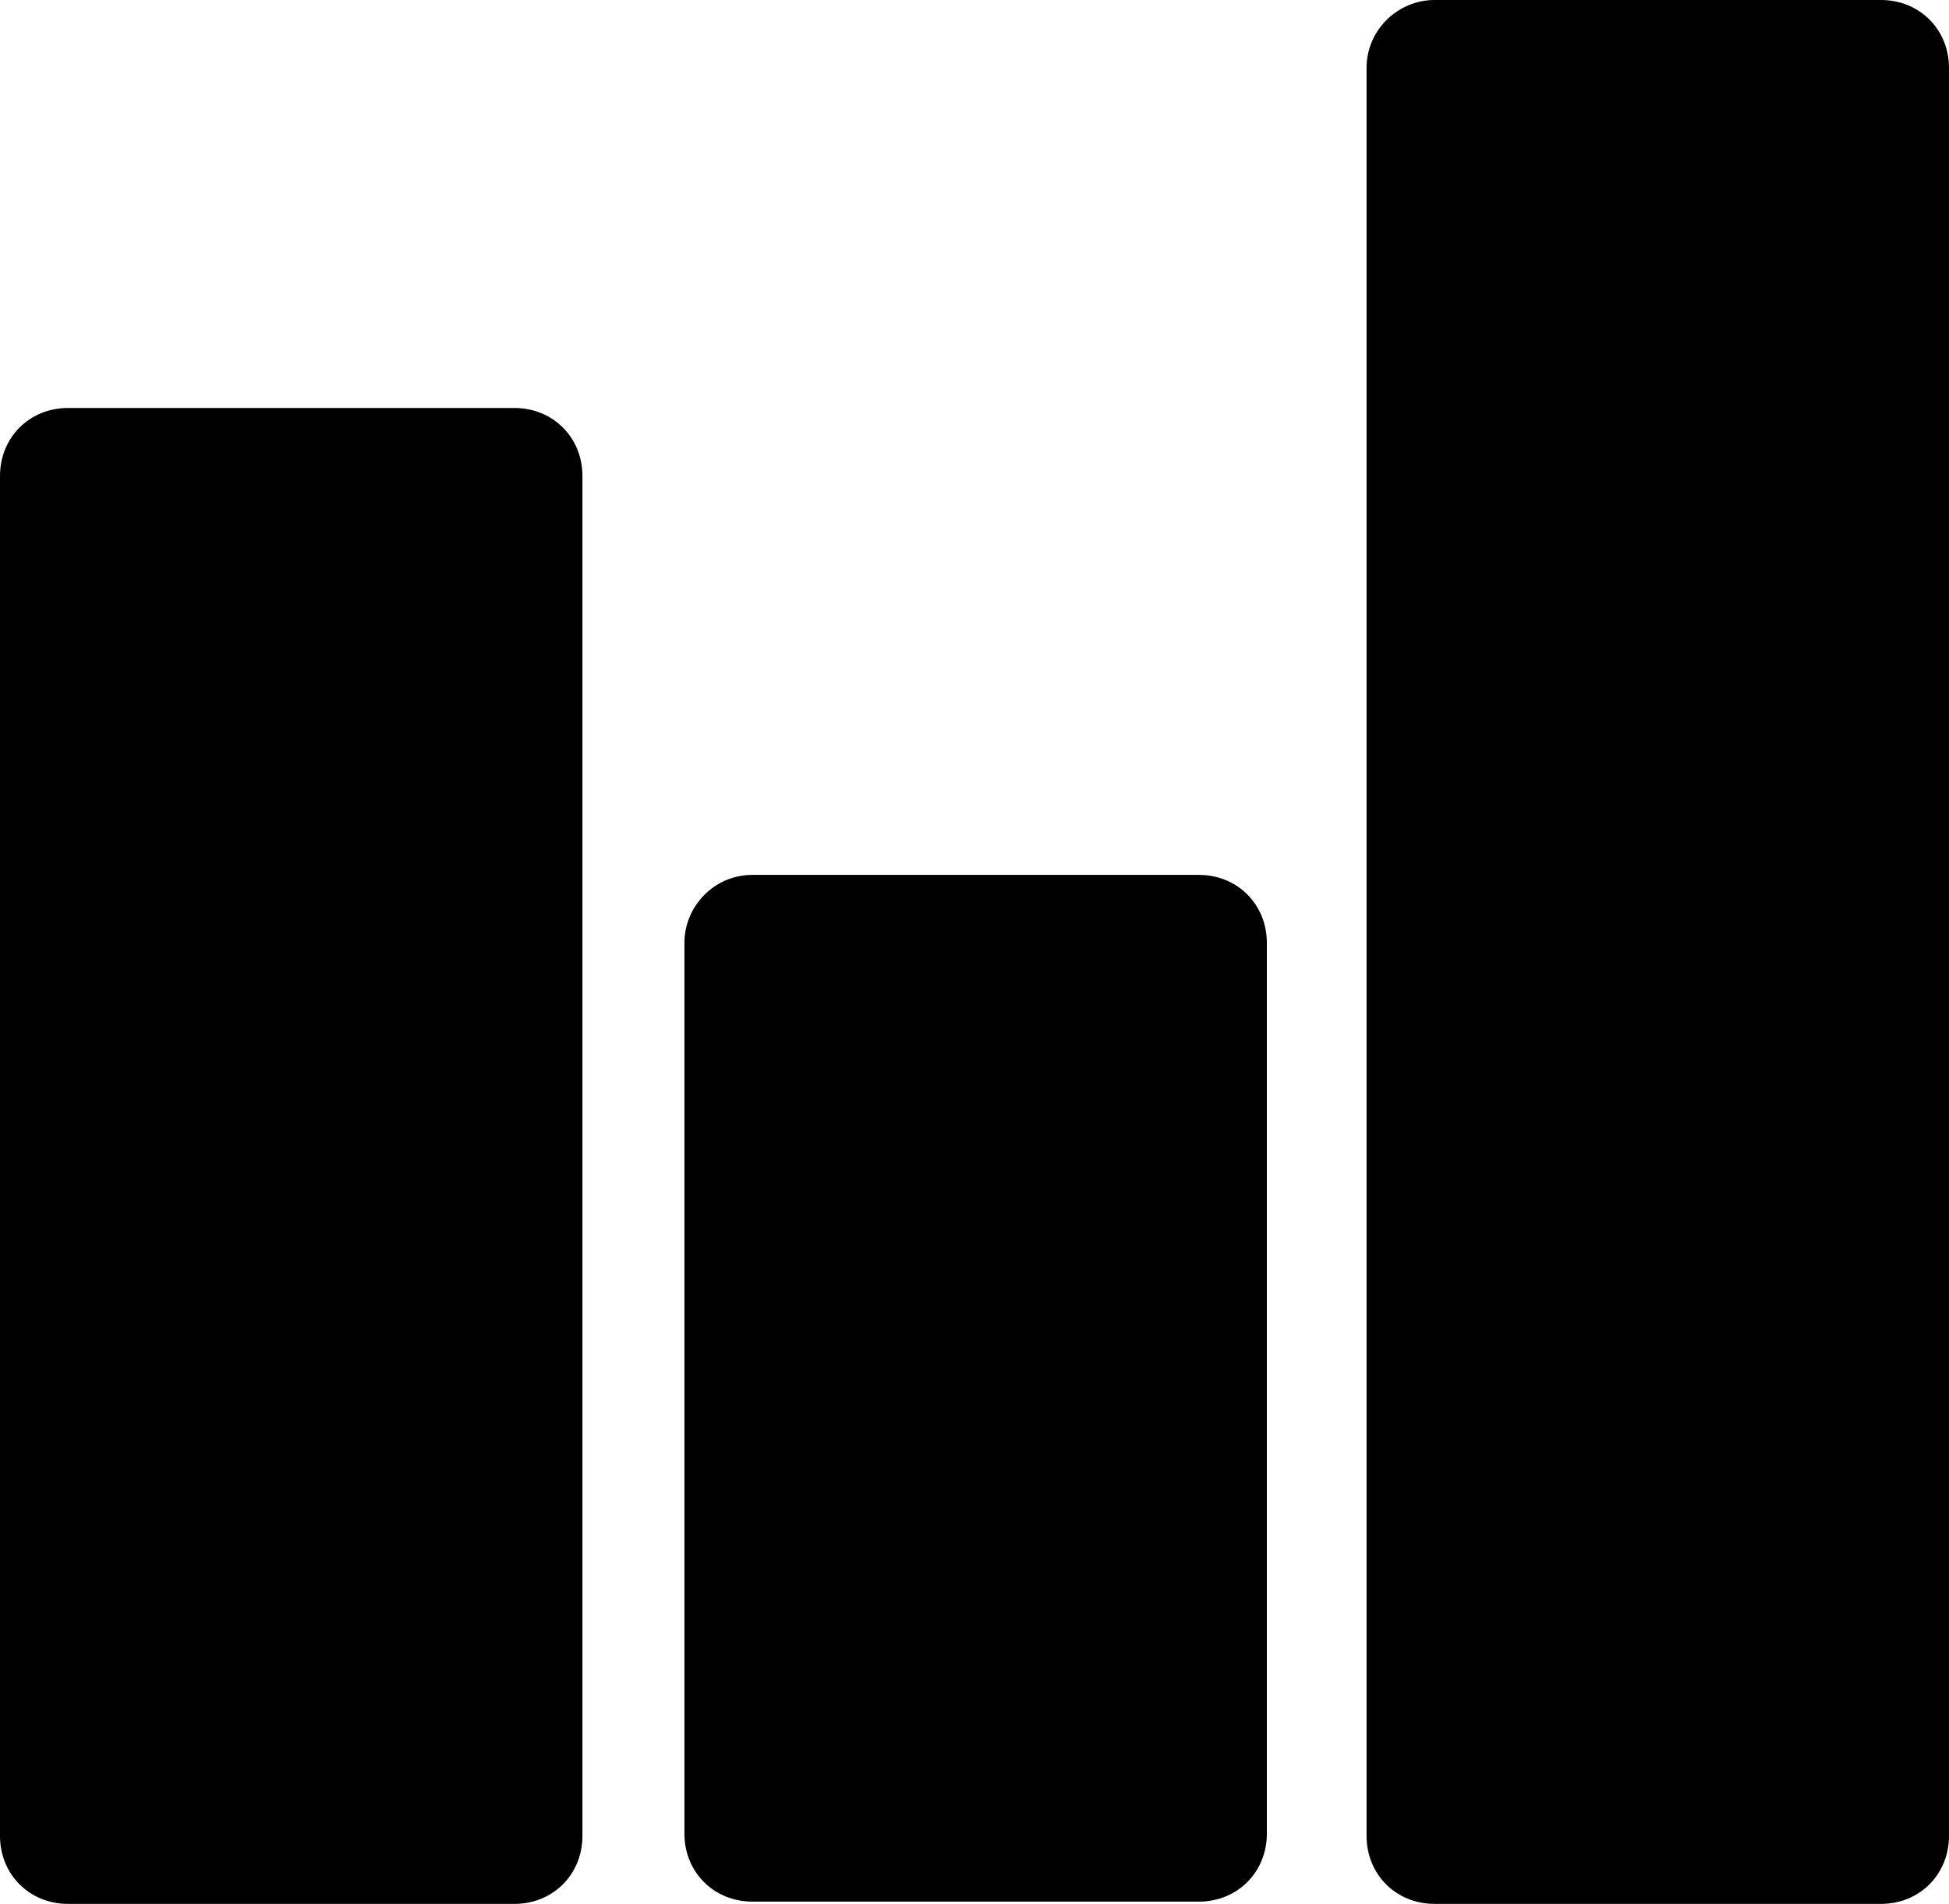
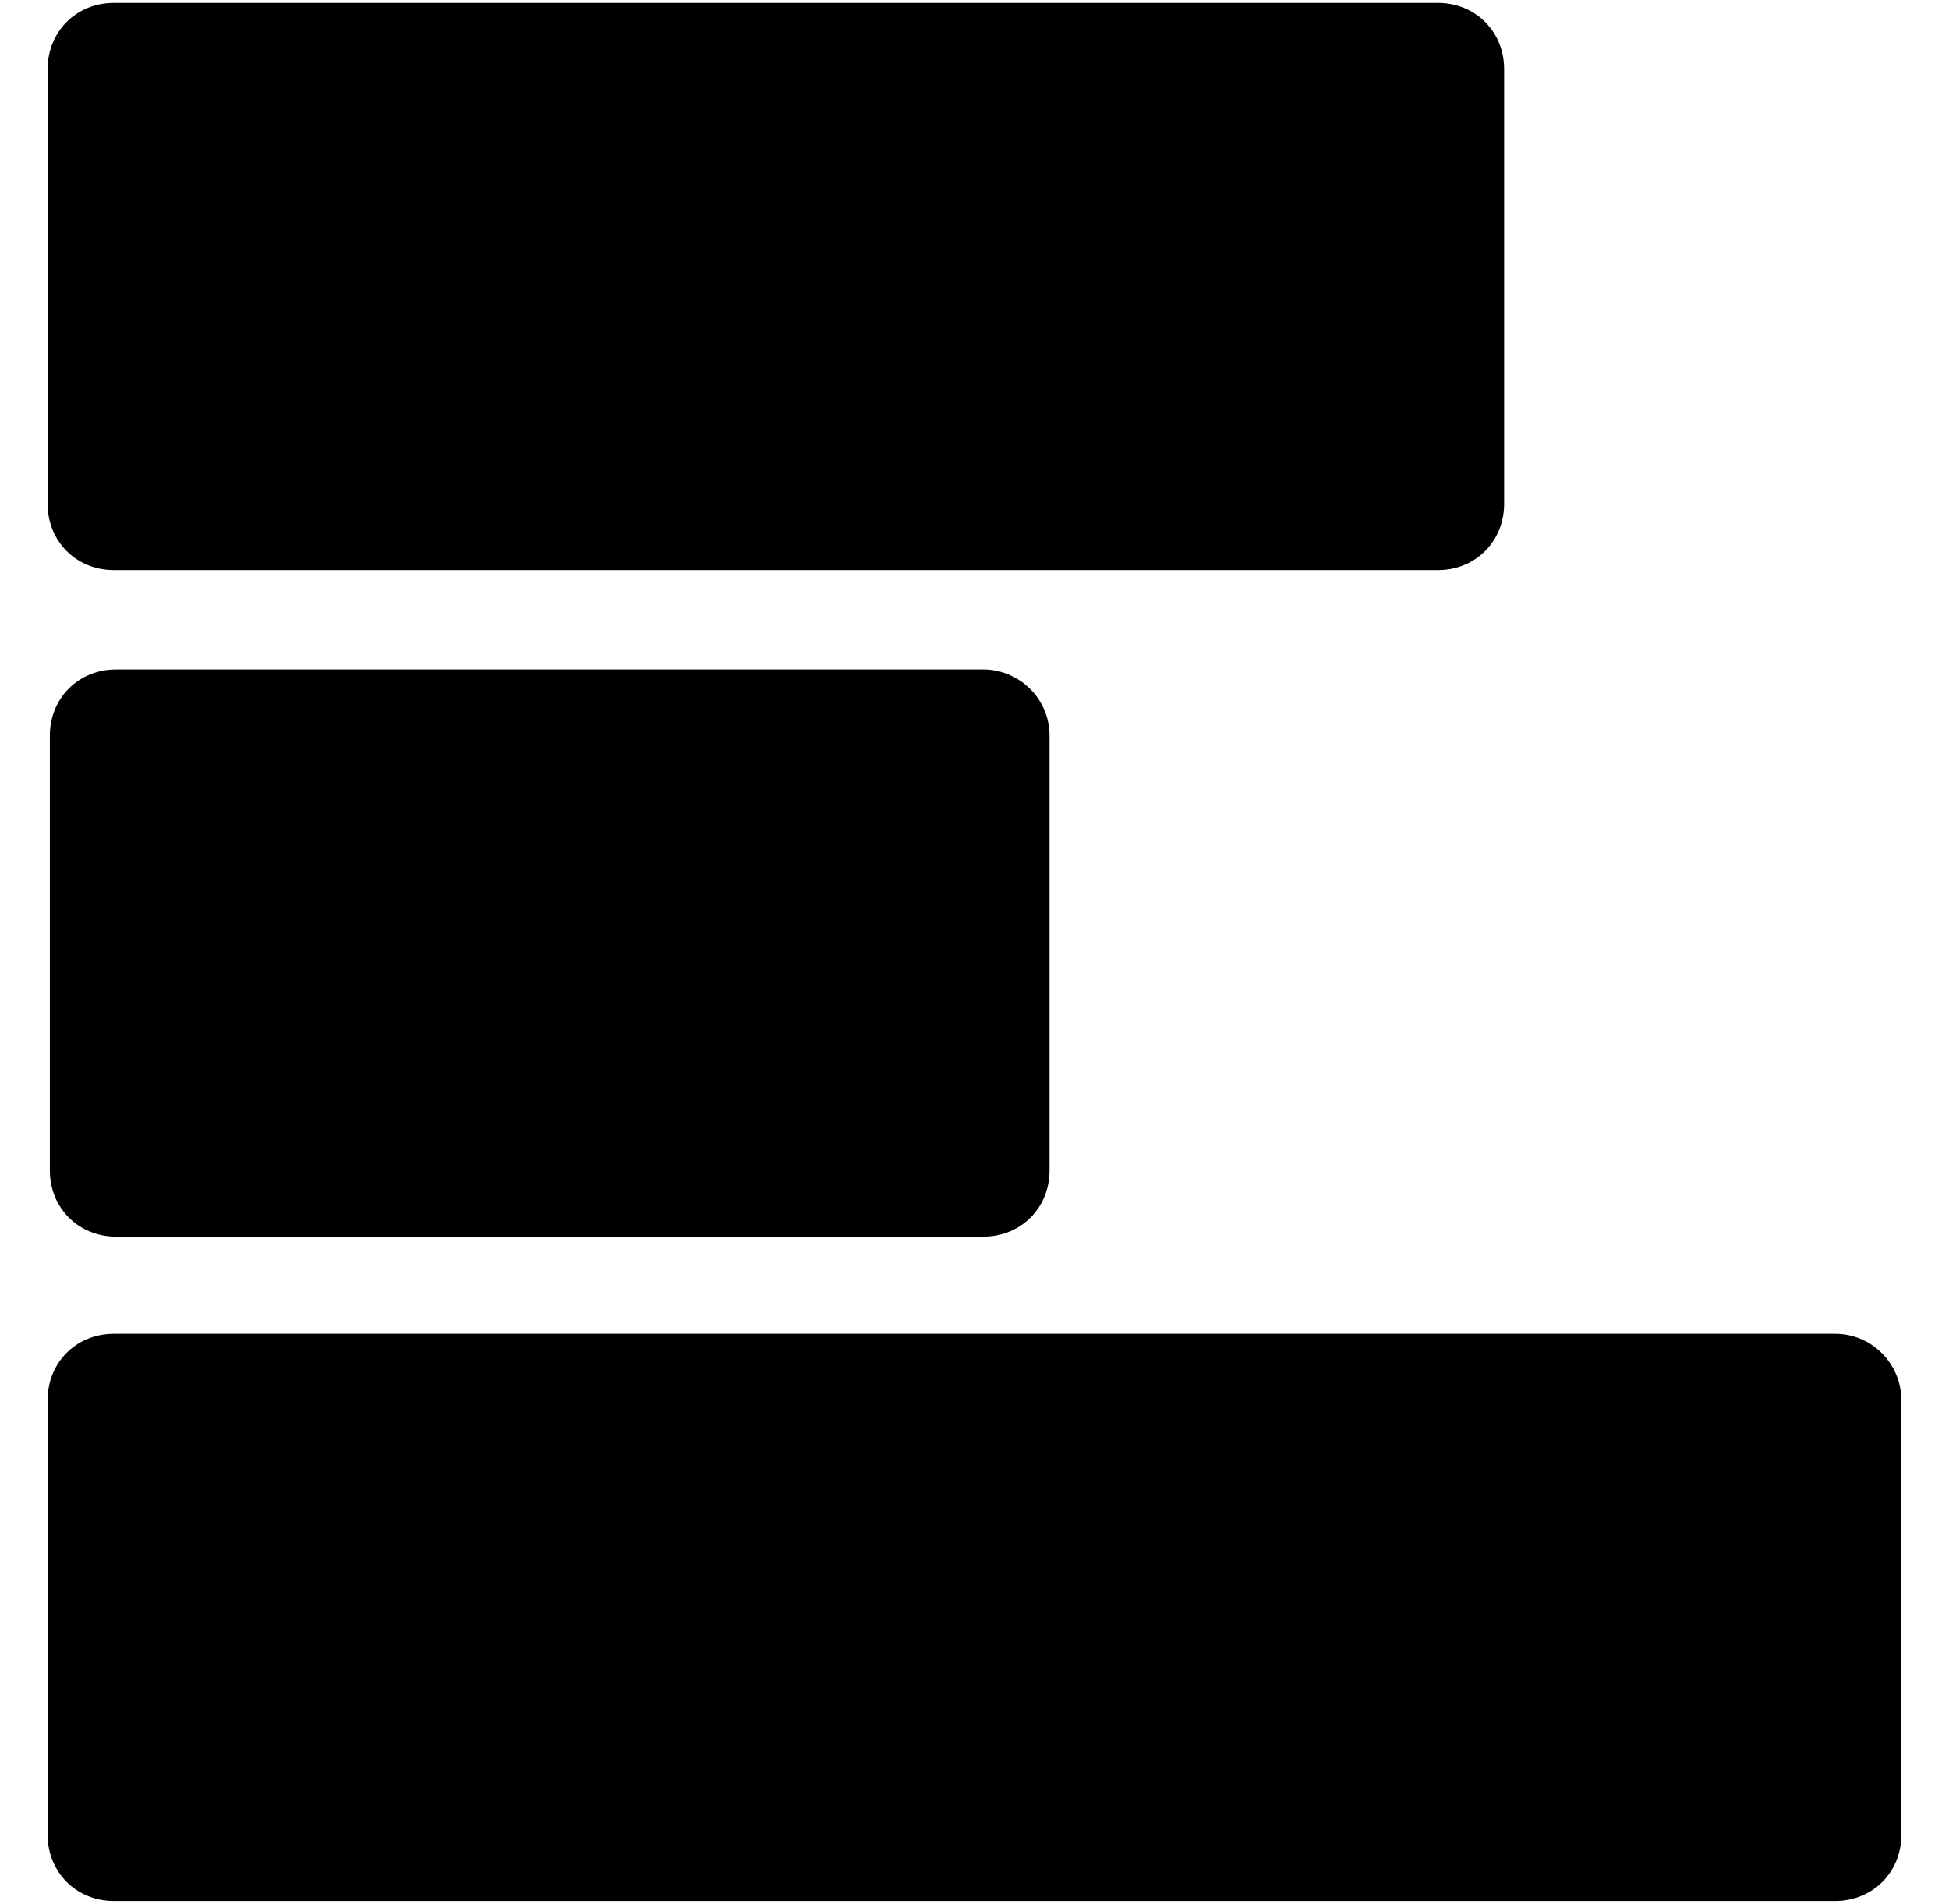
- <svg xmlns="http://www.w3.org/2000/svg" version="1.1" id="Layer_1" x="0px" y="0px" viewBox="-354 243.3 86 84" style="enable-background:new -354 243.3 86 84;" xml:space="preserve">
-   <path d="M-320.8,281.9h19.7c1.7,0,3,1.3,3,3v39.3c0,1.7-1.3,3-3,3h-19.7c-1.7,0-3-1.3-3-3v-39.3  C-323.8,283.3-322.5,281.9-320.8,281.9z" />
-   <path d="M-351,261.3h19.7c1.7,0,3,1.3,3,3v60c0,1.7-1.3,3-3,3H-351c-1.7,0-3-1.3-3-3v-60C-354,262.6-352.7,261.3-351,261.3z" />
-   <path d="M-290.7,243.3h19.7c1.7,0,3,1.3,3,3v78c0,1.7-1.3,3-3,3h-19.7c-1.7,0-3-1.3-3-3v-78C-293.7,244.6-292.3,243.3-290.7,243.3z" />
+ <svg xmlns="http://www.w3.org/2000/svg" version="1.1" id="Layer_1" x="0px" y="0px" width="612px" height="597.767px" viewBox="-354 340.417 612 597.767" enable-background="new -354 340.417 612 597.767" xml:space="preserve">
+   <path d="M-24.439,571.391v136.512c0,11.78-9.008,20.789-20.789,20.789h-272.33c-11.78,0-20.789-9.009-20.789-20.789V571.391  c0-11.78,9.008-20.788,20.789-20.788h272.33C-34.141,550.603-24.439,559.61-24.439,571.391z" />
+   <path d="M118.308,362.119v136.512c0,11.78-9.008,20.789-20.788,20.789h-415.771c-11.78,0-20.788-9.009-20.788-20.789V362.119  c0-11.78,9.008-20.789,20.788-20.789H97.52C109.3,341.331,118.308,350.339,118.308,362.119z" />
+   <path d="M243.04,779.97V916.48c0,11.78-9.008,20.788-20.788,20.788h-540.503c-11.78,0-20.788-9.008-20.788-20.788V779.97  c0-11.781,9.008-20.79,20.788-20.79h540.503C234.032,759.18,243.04,768.882,243.04,779.97z" />
</svg>
